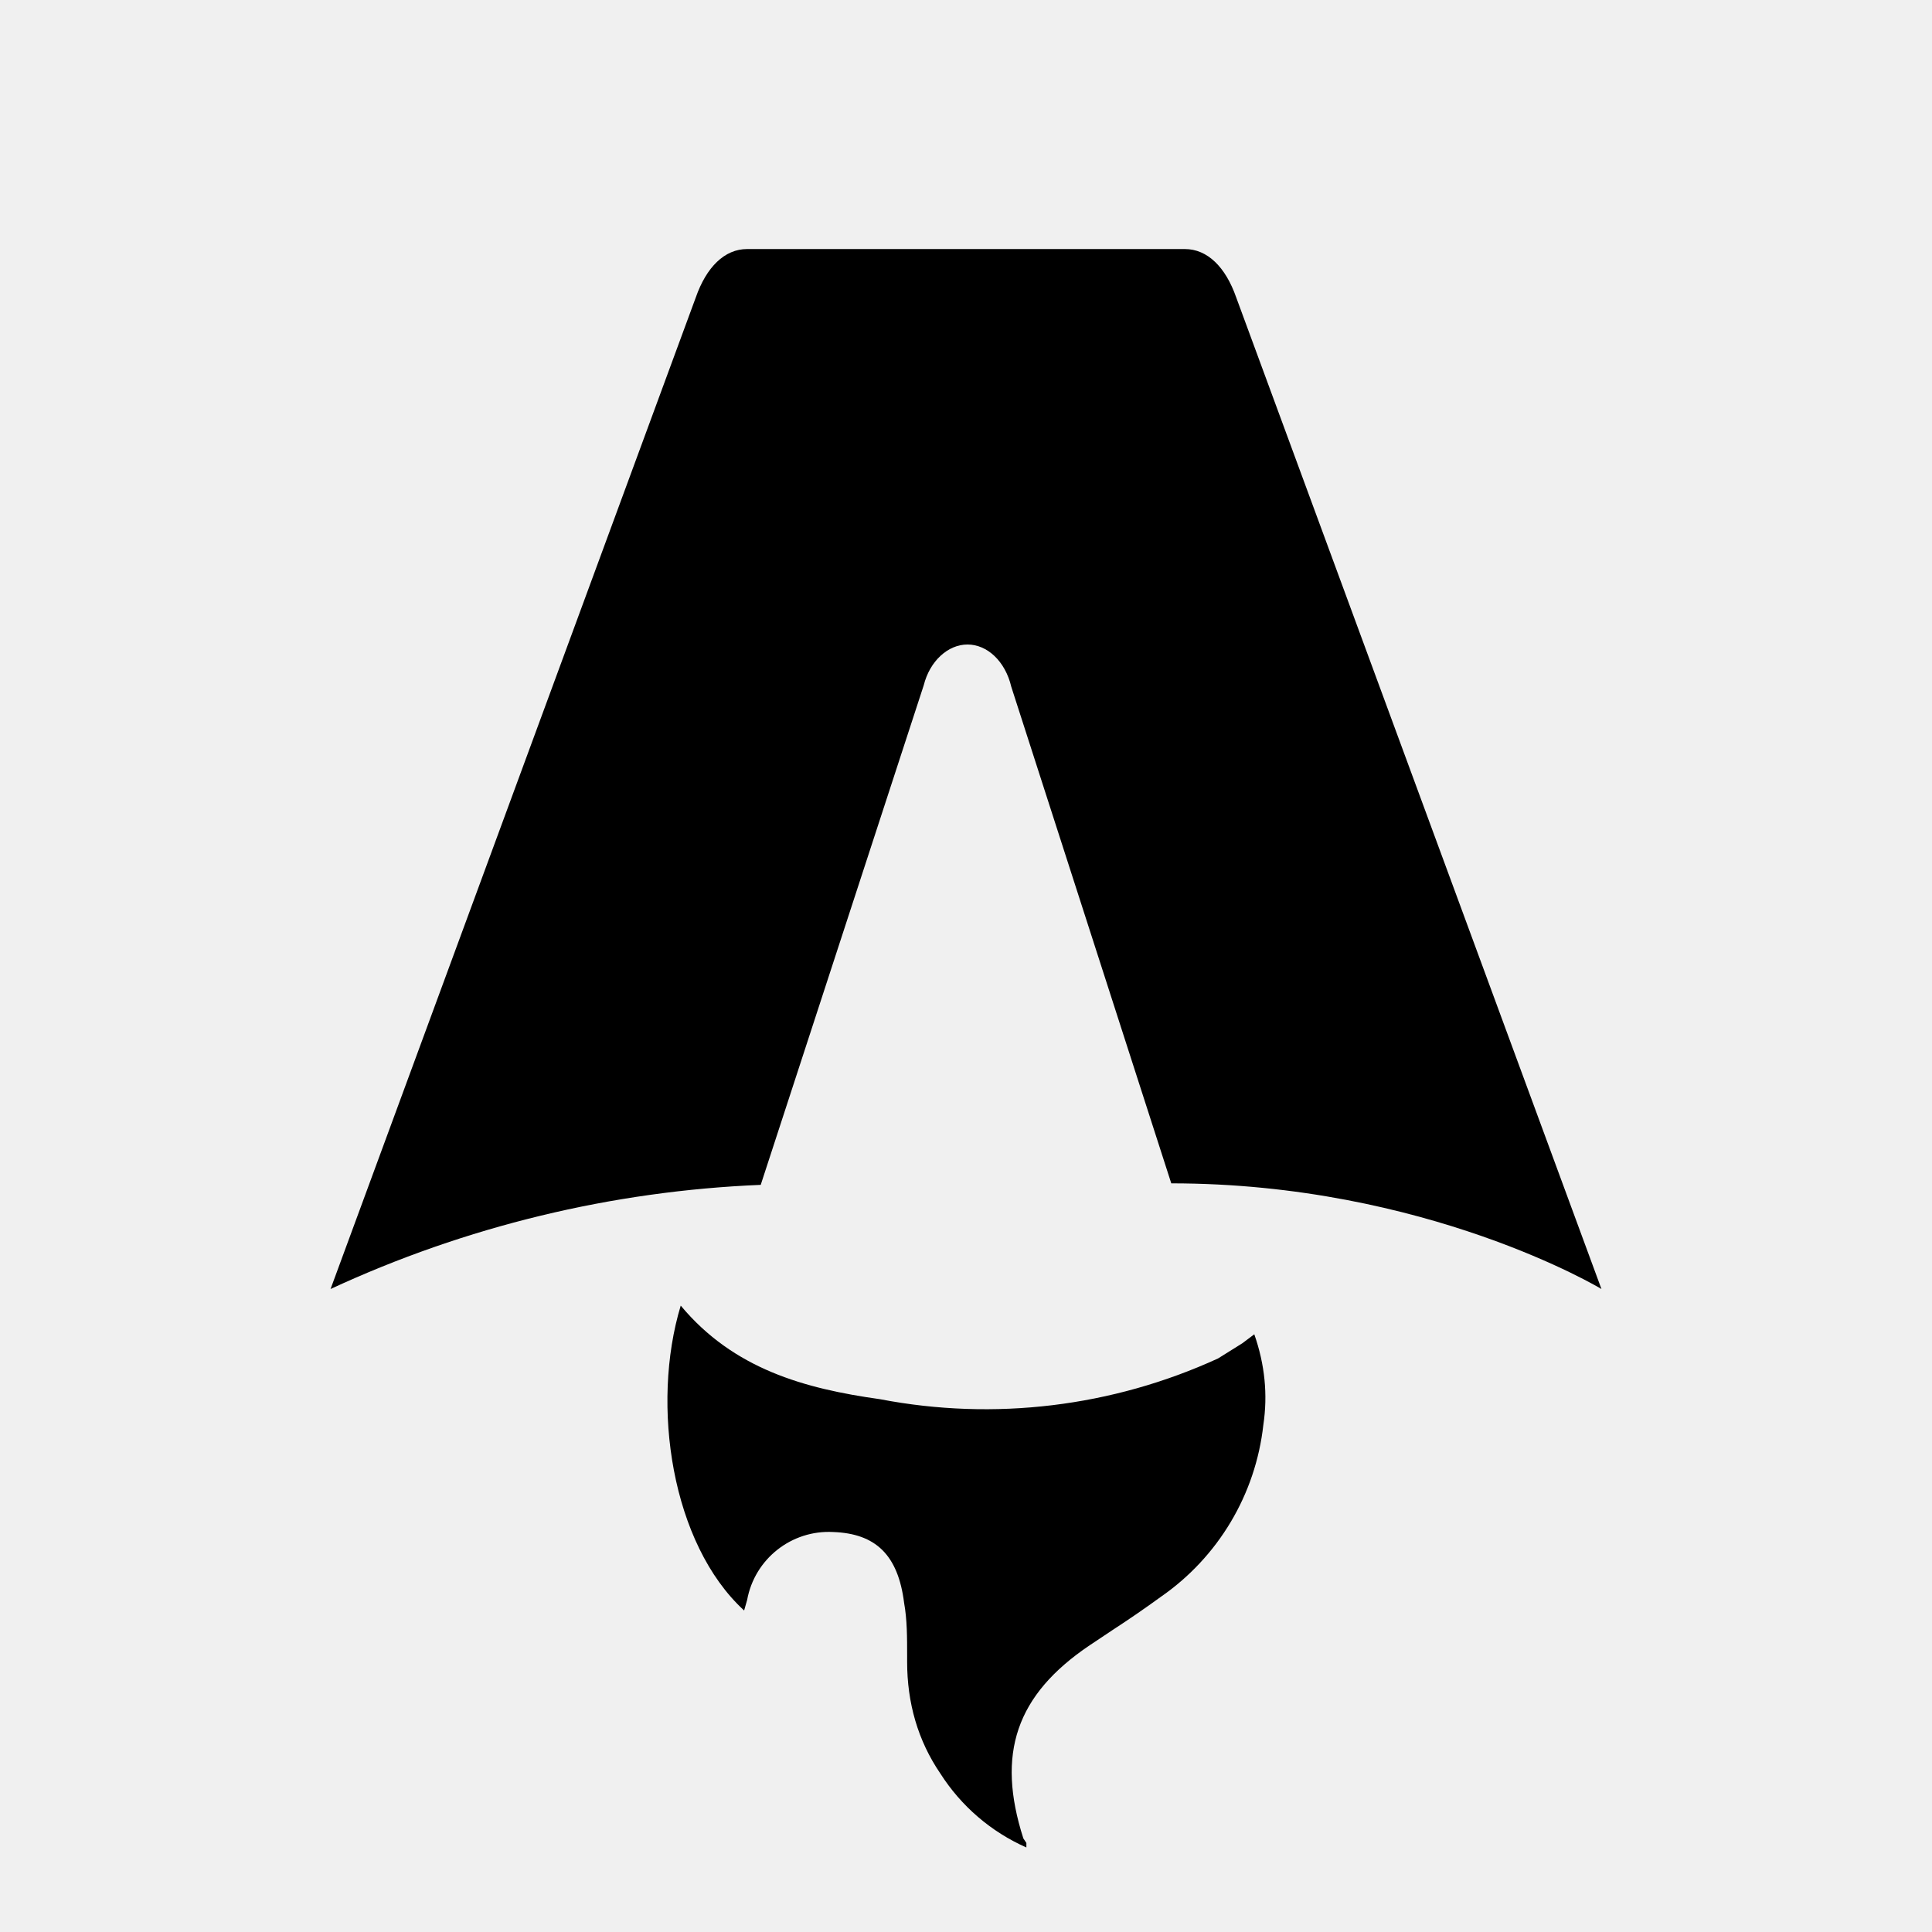
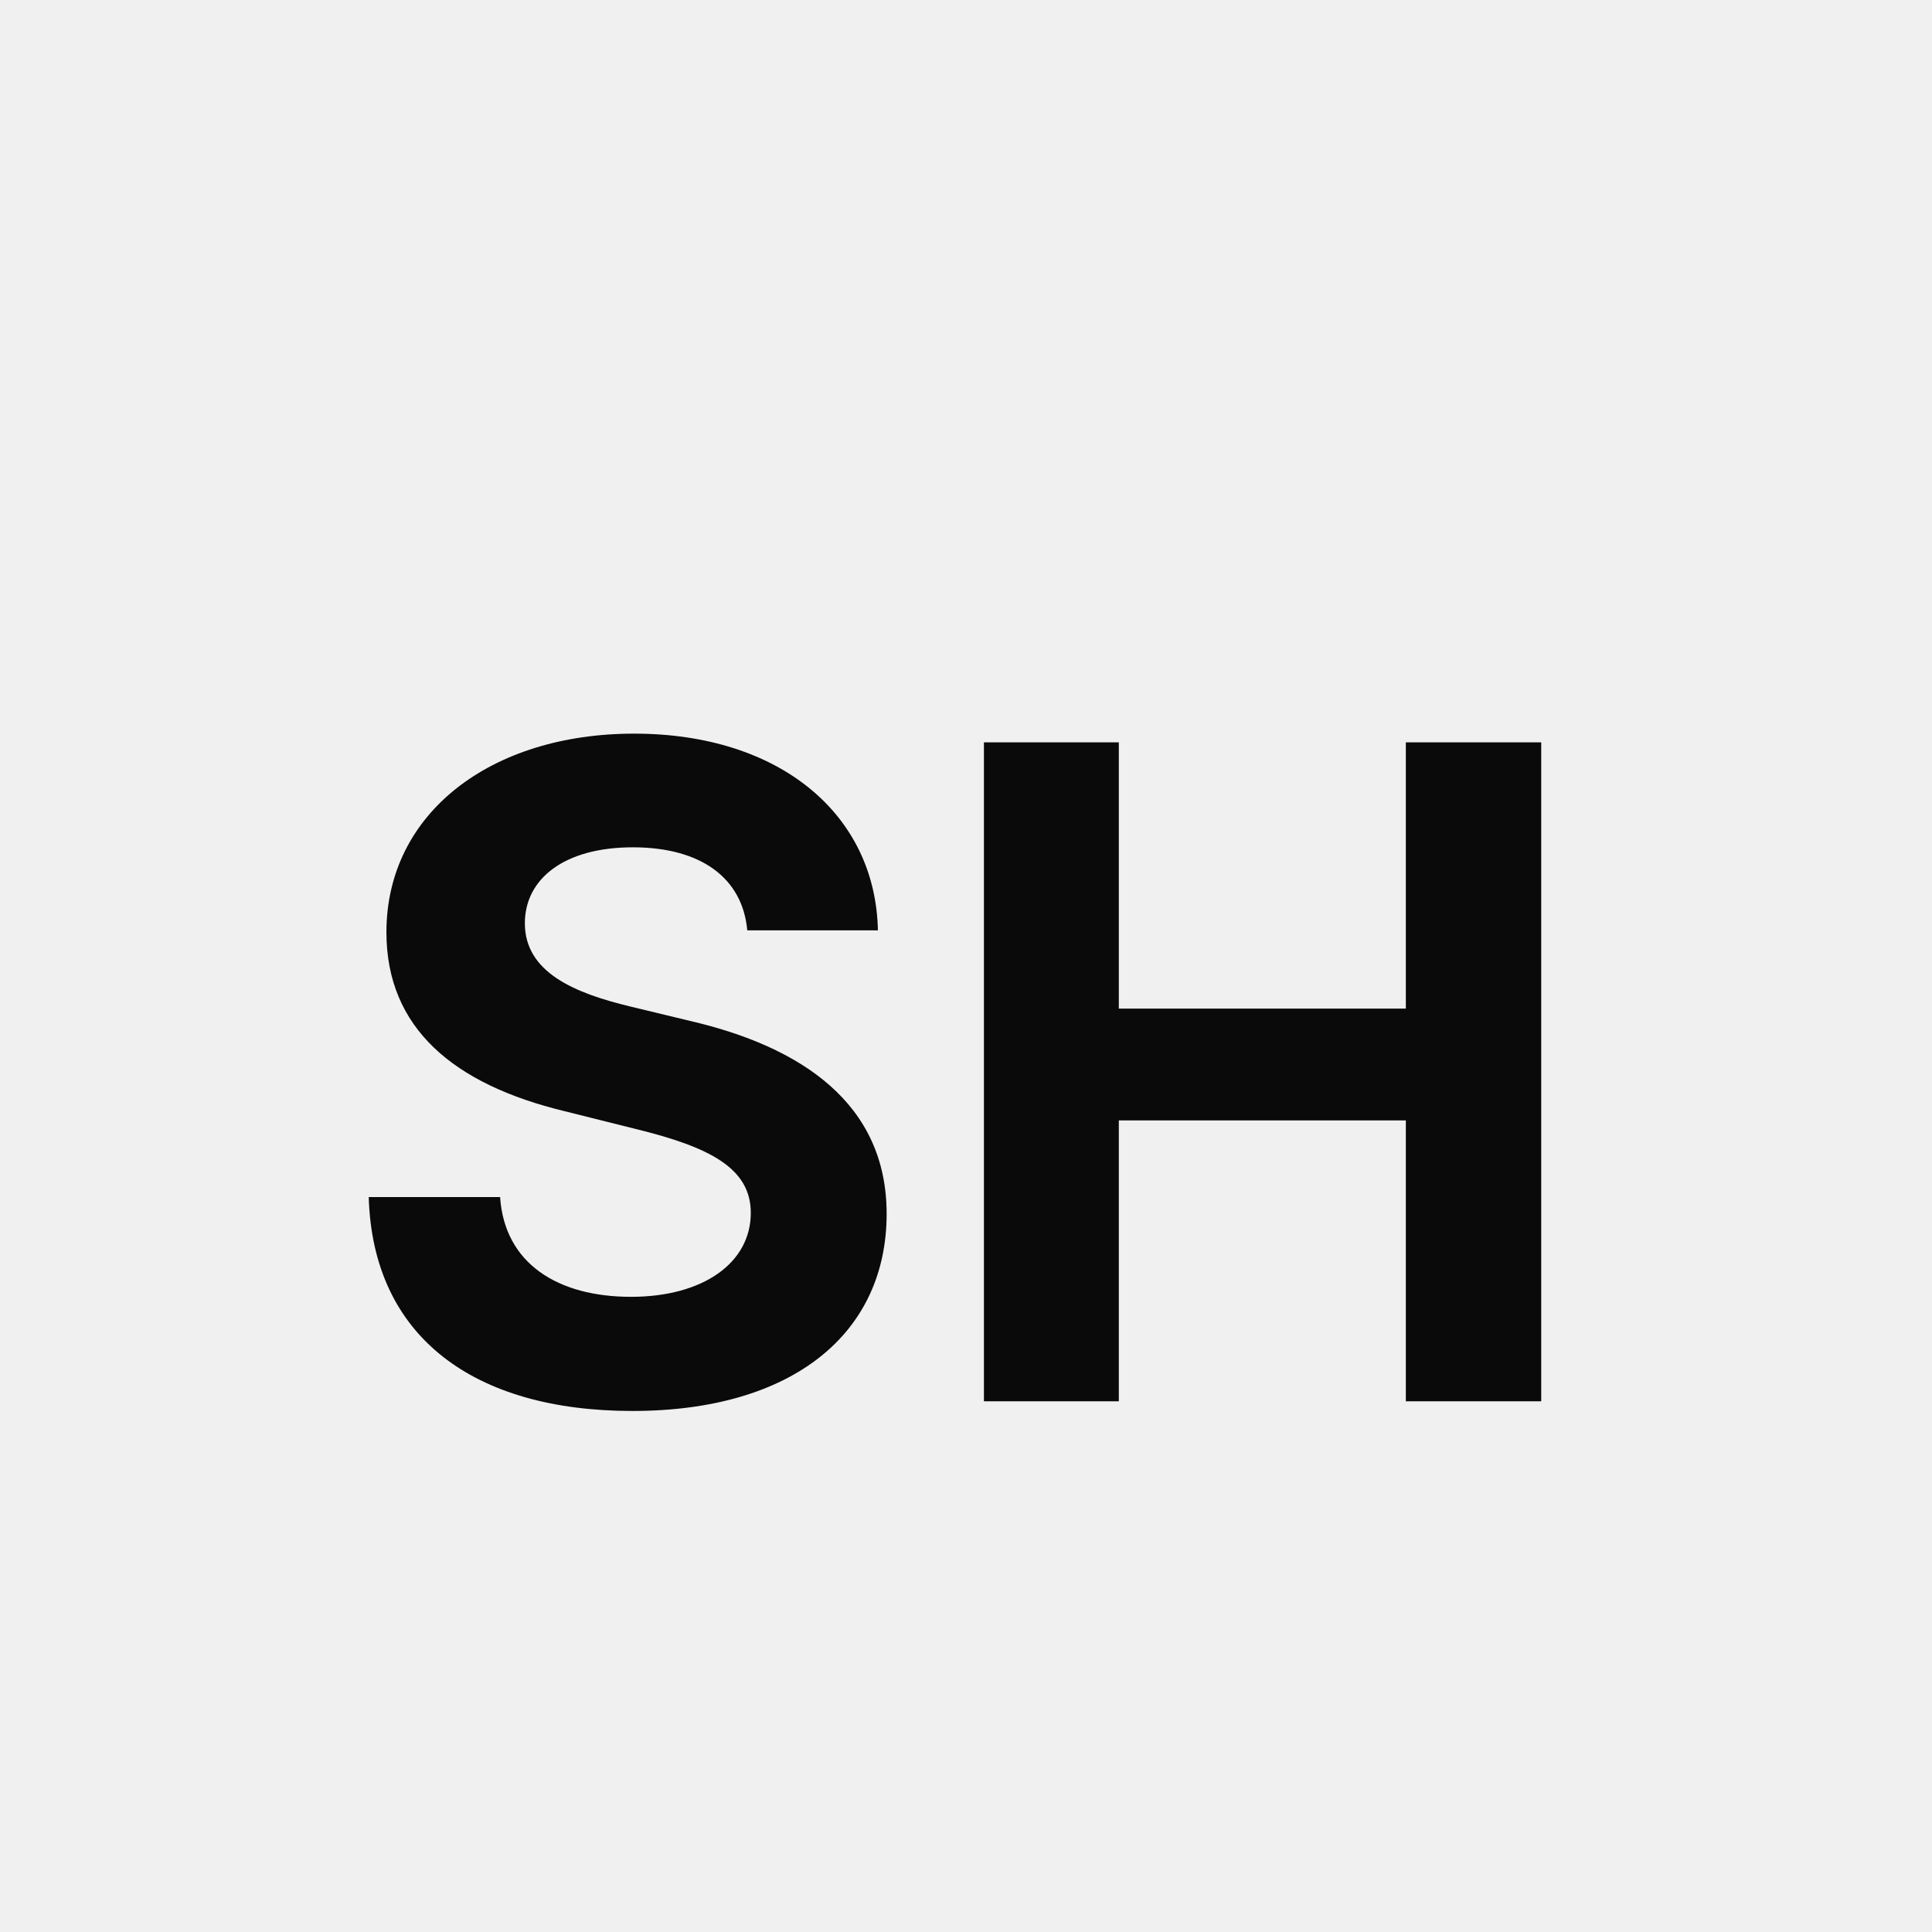
- <svg xmlns="http://www.w3.org/2000/svg" fill="none" viewBox="0 0 128 128">
-   <path d="M50.4 78.5a75.1 75.1 0 0 0-28.5 6.9l24.2-65.7c.7-2 1.9-3.2 3.4-3.2h29c1.5 0 2.7 1.2 3.4 3.2l24.2 65.7s-11.6-7-28.5-7L67 45.5c-.4-1.7-1.6-2.8-2.9-2.8-1.3 0-2.5 1.1-2.9 2.7L50.4 78.5Zm-1.1 28.2Zm-4.2-20.2c-2 6.6-.6 15.8 4.2 20.2a17.5 17.5 0 0 1 .2-.7 5.5 5.5 0 0 1 5.7-4.5c2.8.1 4.3 1.5 4.7 4.7.2 1.1.2 2.3.2 3.5v.4c0 2.7.7 5.2 2.2 7.4a13 13 0 0 0 5.7 4.9v-.3l-.2-.3c-1.8-5.6-.5-9.5 4.4-12.8l1.5-1a73 73 0 0 0 3.2-2.2 16 16 0 0 0 6.8-11.4c.3-2 .1-4-.6-6l-.8.6-1.6 1a37 37 0 0 1-22.4 2.7c-5-.7-9.7-2-13.2-6.2Z" />
+ <svg xmlns="http://www.w3.org/2000/svg" viewBox="0 0 128 128">
  <style>
-         path { fill: #000; }
-         @media (prefers-color-scheme: dark) {
-             path { fill: #FFF; }
-         }
-     </style>
+     text { font-family: 'Inter', system-ui, sans-serif; font-weight: 700; }
+     .letters { fill: #0a0a0a; }
+     @media (prefers-color-scheme: dark) {
+       .letters { fill: #f5f5f5; }
+     }
+   </style>
+   <text x="50%" y="55%" dominant-baseline="middle" text-anchor="middle" class="letters" font-size="60">SH</text>
</svg>
